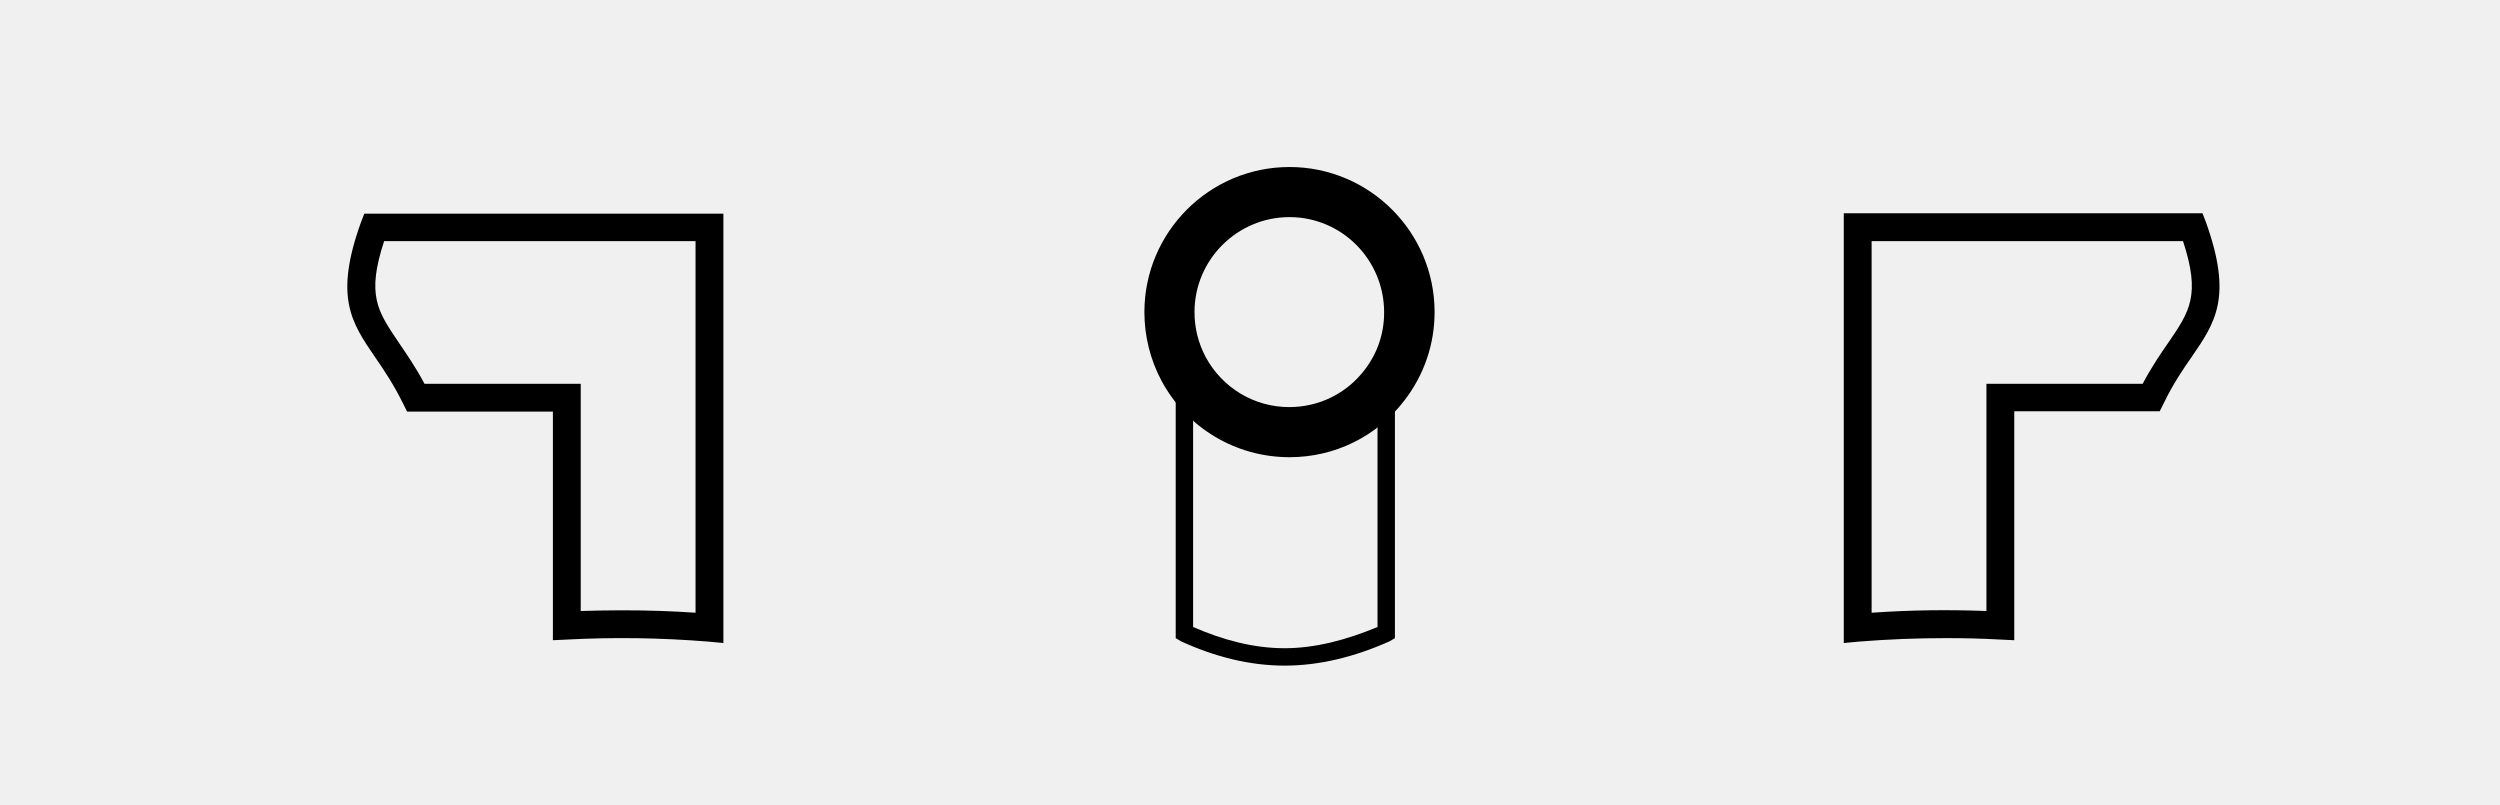
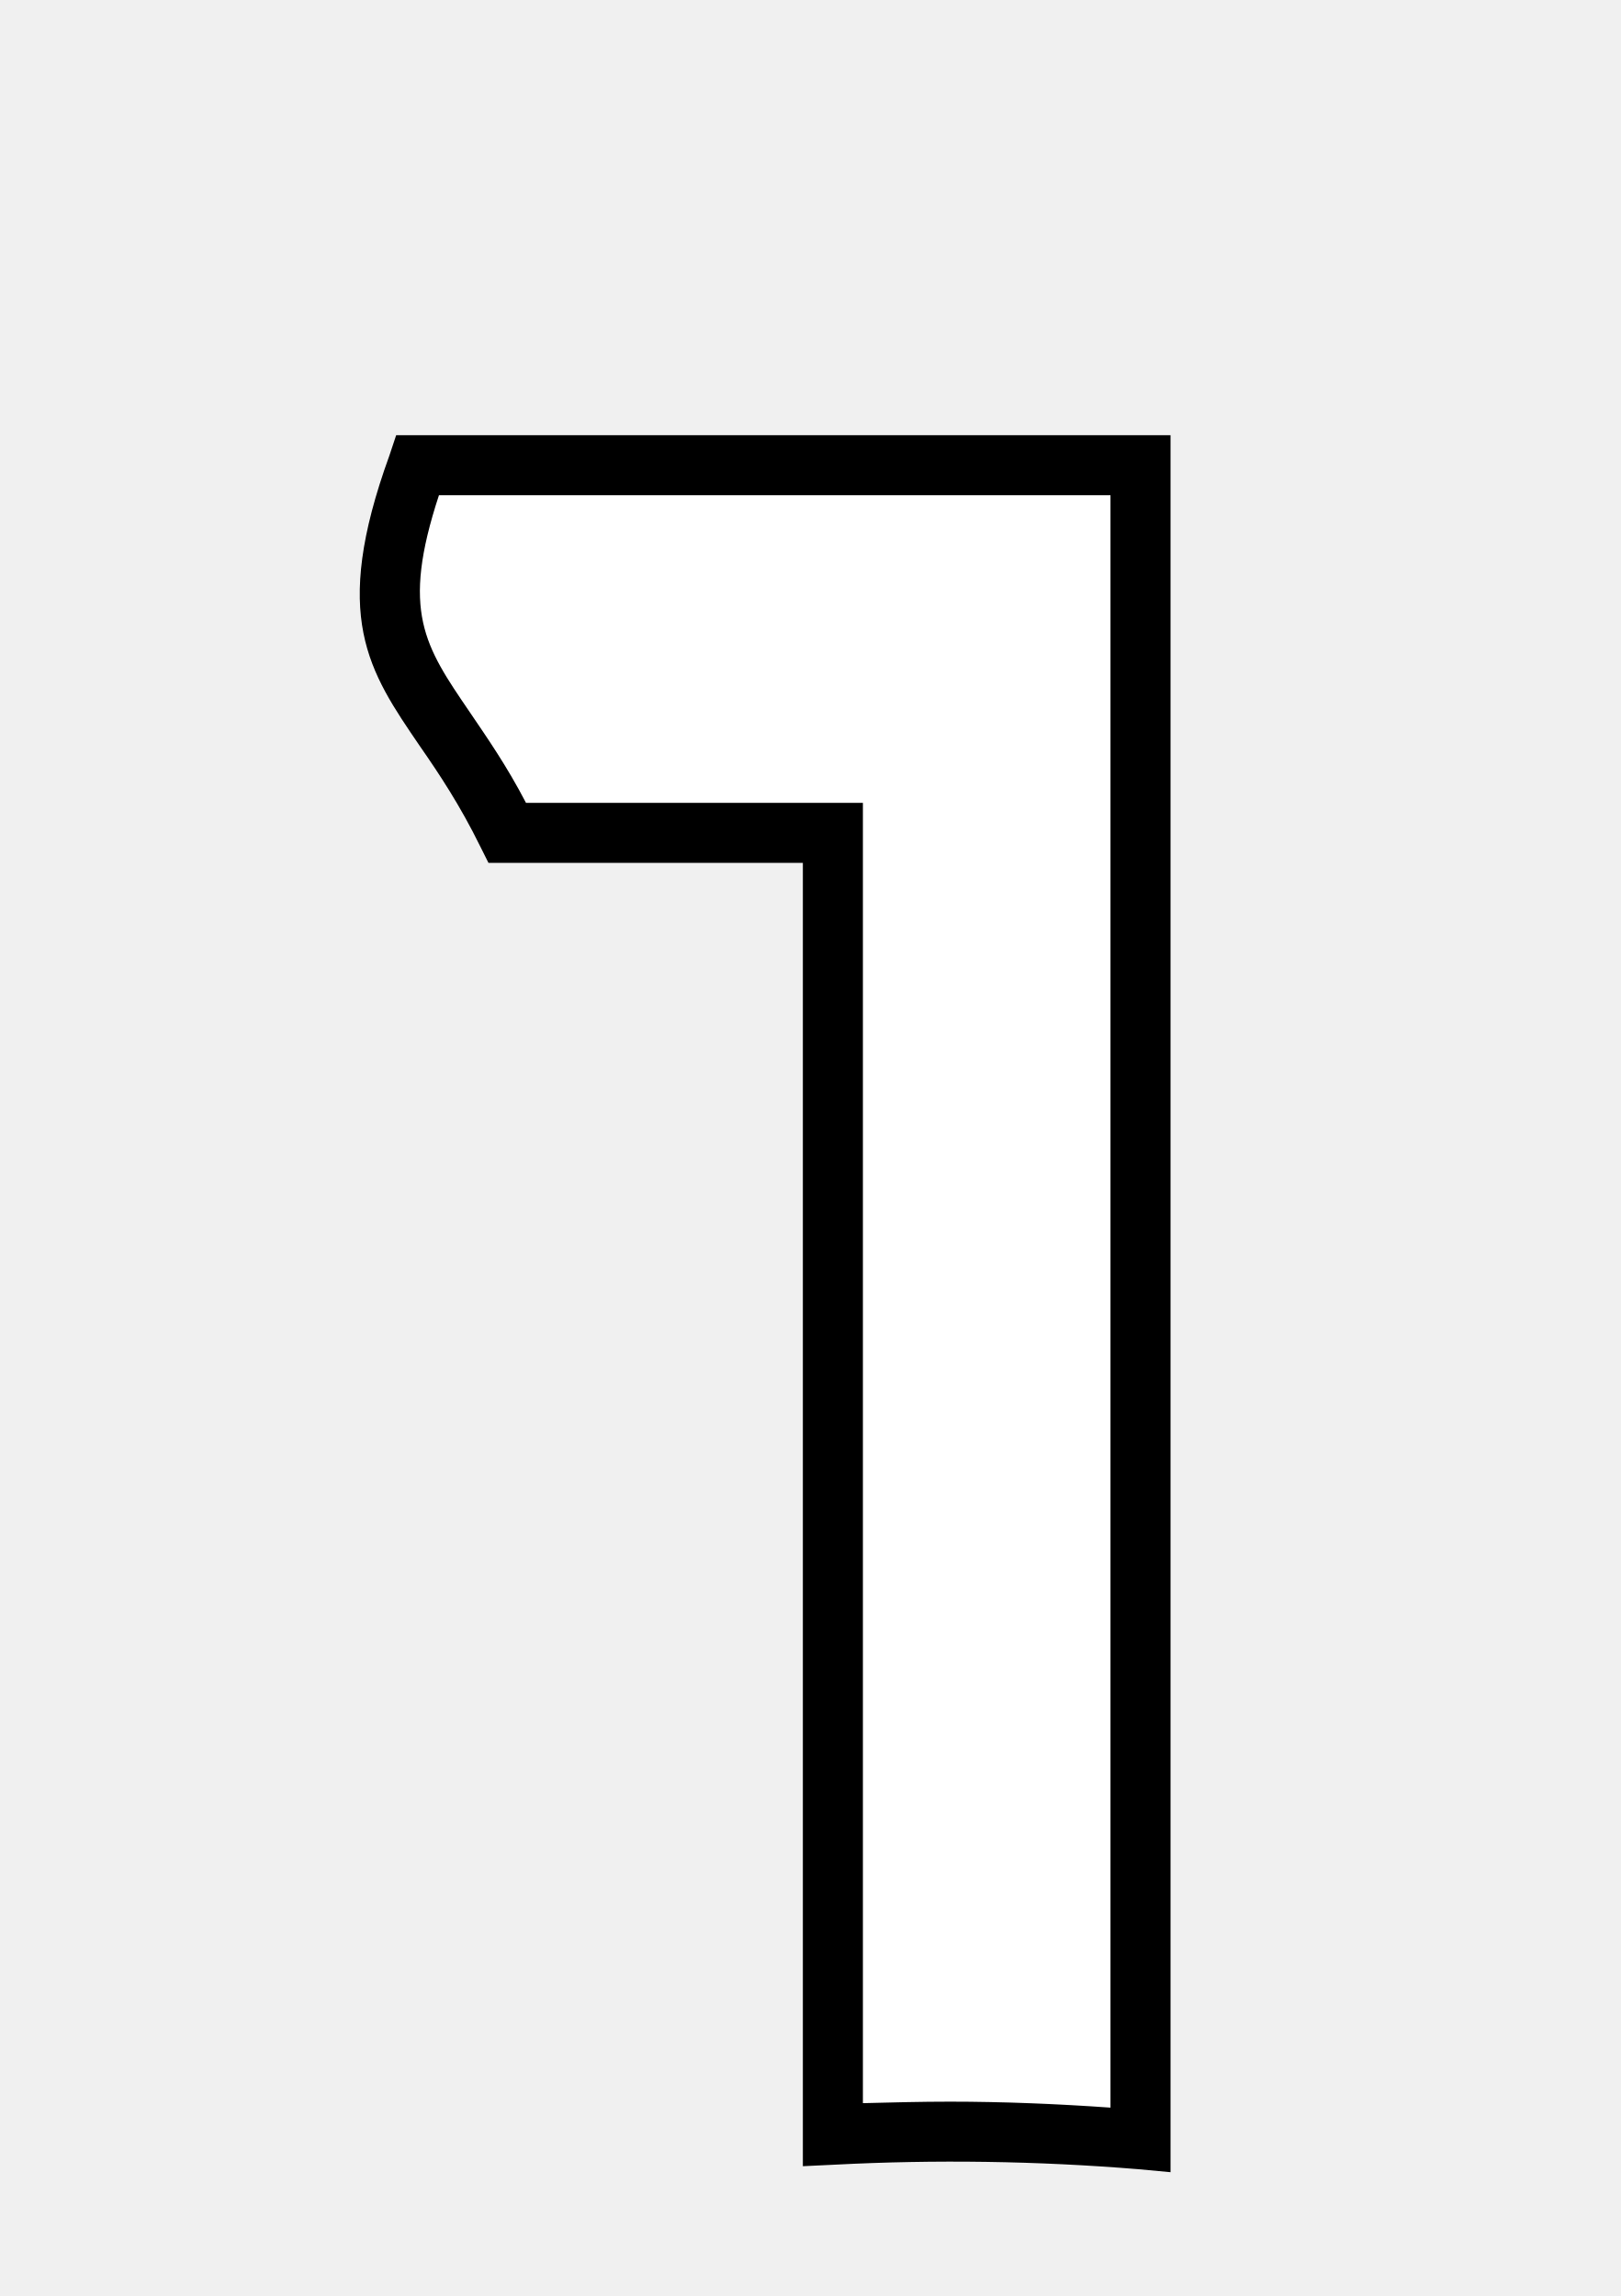
- <svg xmlns="http://www.w3.org/2000/svg" version="1.1" id="Layer_1" x="0px" y="0px" viewBox="0 0 718.5 231.3" enable-background="new 0 0 718.5 231.3" xml:space="preserve">
-   <g>
-     <path d="M207.9,184.8l-4.3-0.4c-13.5-1.1-27.1-1.3-40.5-0.6l-4.2,0.2v-65.7H117l-1.1-2.2c-2.7-5.5-5.5-9.7-8-13.3   C101,92.7,96,85.5,103.7,64l1-2.6h103.2V184.8z M178.5,175.4c7.1,0,14.3,0.2,21.4,0.7V69.3h-89.5c-5.1,15.5-1.9,20.1,4.1,29   c2.3,3.4,4.9,7.1,7.5,12h44.9v65.3C170.7,175.5,174.6,175.4,178.5,175.4z" />
-   </g>
-   <g>
-     <path d="M529.9,184.8V61.3H633l1,2.6c7.7,21.5,2.7,28.8-4.2,38.8c-2.5,3.6-5.3,7.7-8,13.3l-1.1,2.2h-41.8V184l-4.2-0.2   c-5.3-0.3-10.3-0.4-15.4-0.4c-8.2,0-16.4,0.3-25.1,1L529.9,184.8z M537.9,69.3v106.8c11.4-0.8,22-0.9,33-0.5v-65.3h44.9   c2.6-4.9,5.2-8.7,7.5-12c6-8.8,9.2-13.5,4.1-29H537.9z" />
-   </g>
-   <g>
-     <path d="M370.6,131.4c-15.4,0-29.5-8.4-36.8-22c-3.2-6-4.9-12.8-4.9-19.7c0-23,18.7-41.7,41.7-41.7c23,0,41.7,18.7,41.7,41.7   c0,9.2-3,18-8.6,25.3C395.8,125.4,383.7,131.4,370.6,131.4z M370.6,62.4c-15,0-27.3,12.2-27.3,27.3c0,4.6,1.1,8.9,3.2,12.9   c4.8,8.9,14,14.4,24,14.4c8.6,0,16.5-3.9,21.7-10.7c3.7-4.8,5.6-10.5,5.6-16.5C397.8,74.6,385.6,62.4,370.6,62.4z" />
-   </g>
-   <g>
-     <path d="M369.2,191.3c-10,0-20-2.5-29.8-7l-1.5-0.9V96.3l4.7,8.5c5.8,10.4,16.6,16.9,28.3,16.9c9.7,0,18.6-4.4,25.6-12.7l4.4-5.2   v79.6l-1.5,0.9C389.3,188.8,379.2,191.3,369.2,191.3C369.2,191.3,369.2,191.3,369.2,191.3z M342.9,180.2c8.7,3.8,17.5,6.1,26.3,6.1   c0,0,0,0,0,0c8.8,0,17.8-2.4,26.7-6.1v-63.4c-7.2,6.5-15.8,9.9-25,9.9c-10.8,0-20.9-4.8-28-12.8V180.2z" />
-   </g>
+ <svg xmlns="http://www.w3.org/2000/svg" version="1.1" id="Layer_1" x="0px" y="0px" viewBox="0 0 216 306" enable-background="new 0 0 216 306" xml:space="preserve">
+   <path fill="#FFFFFF" d="M148,66v214.8c-7.1-0.5-14.3-0.7-21.4-0.7c-3.8,0-7.7,0.1-11.6,0.2V107H70.1c-2.6-4.9-5.2-8.7-7.5-12.1  c-6-8.8-9.2-13.5-4.1-28.9H148z" />
+   <path d="M156,58v231.5l-4.3-0.4c-13.4-1.1-27.1-1.3-40.5-0.6l-4.2,0.2V115H65.1l-1.1-2.2c-2.7-5.5-5.5-9.7-8-13.3  c-6.9-10.1-11.9-17.3-4.1-38.8l0.9-2.7H156z M148,280.9V66H58.5c-5.1,15.5-1.9,20.1,4.1,28.9c2.3,3.4,4.9,7.1,7.5,12.1H115v173.3  c3.9-0.1,7.8-0.2,11.6-0.2C133.7,280.1,140.9,280.4,148,280.9z" />
</svg>
